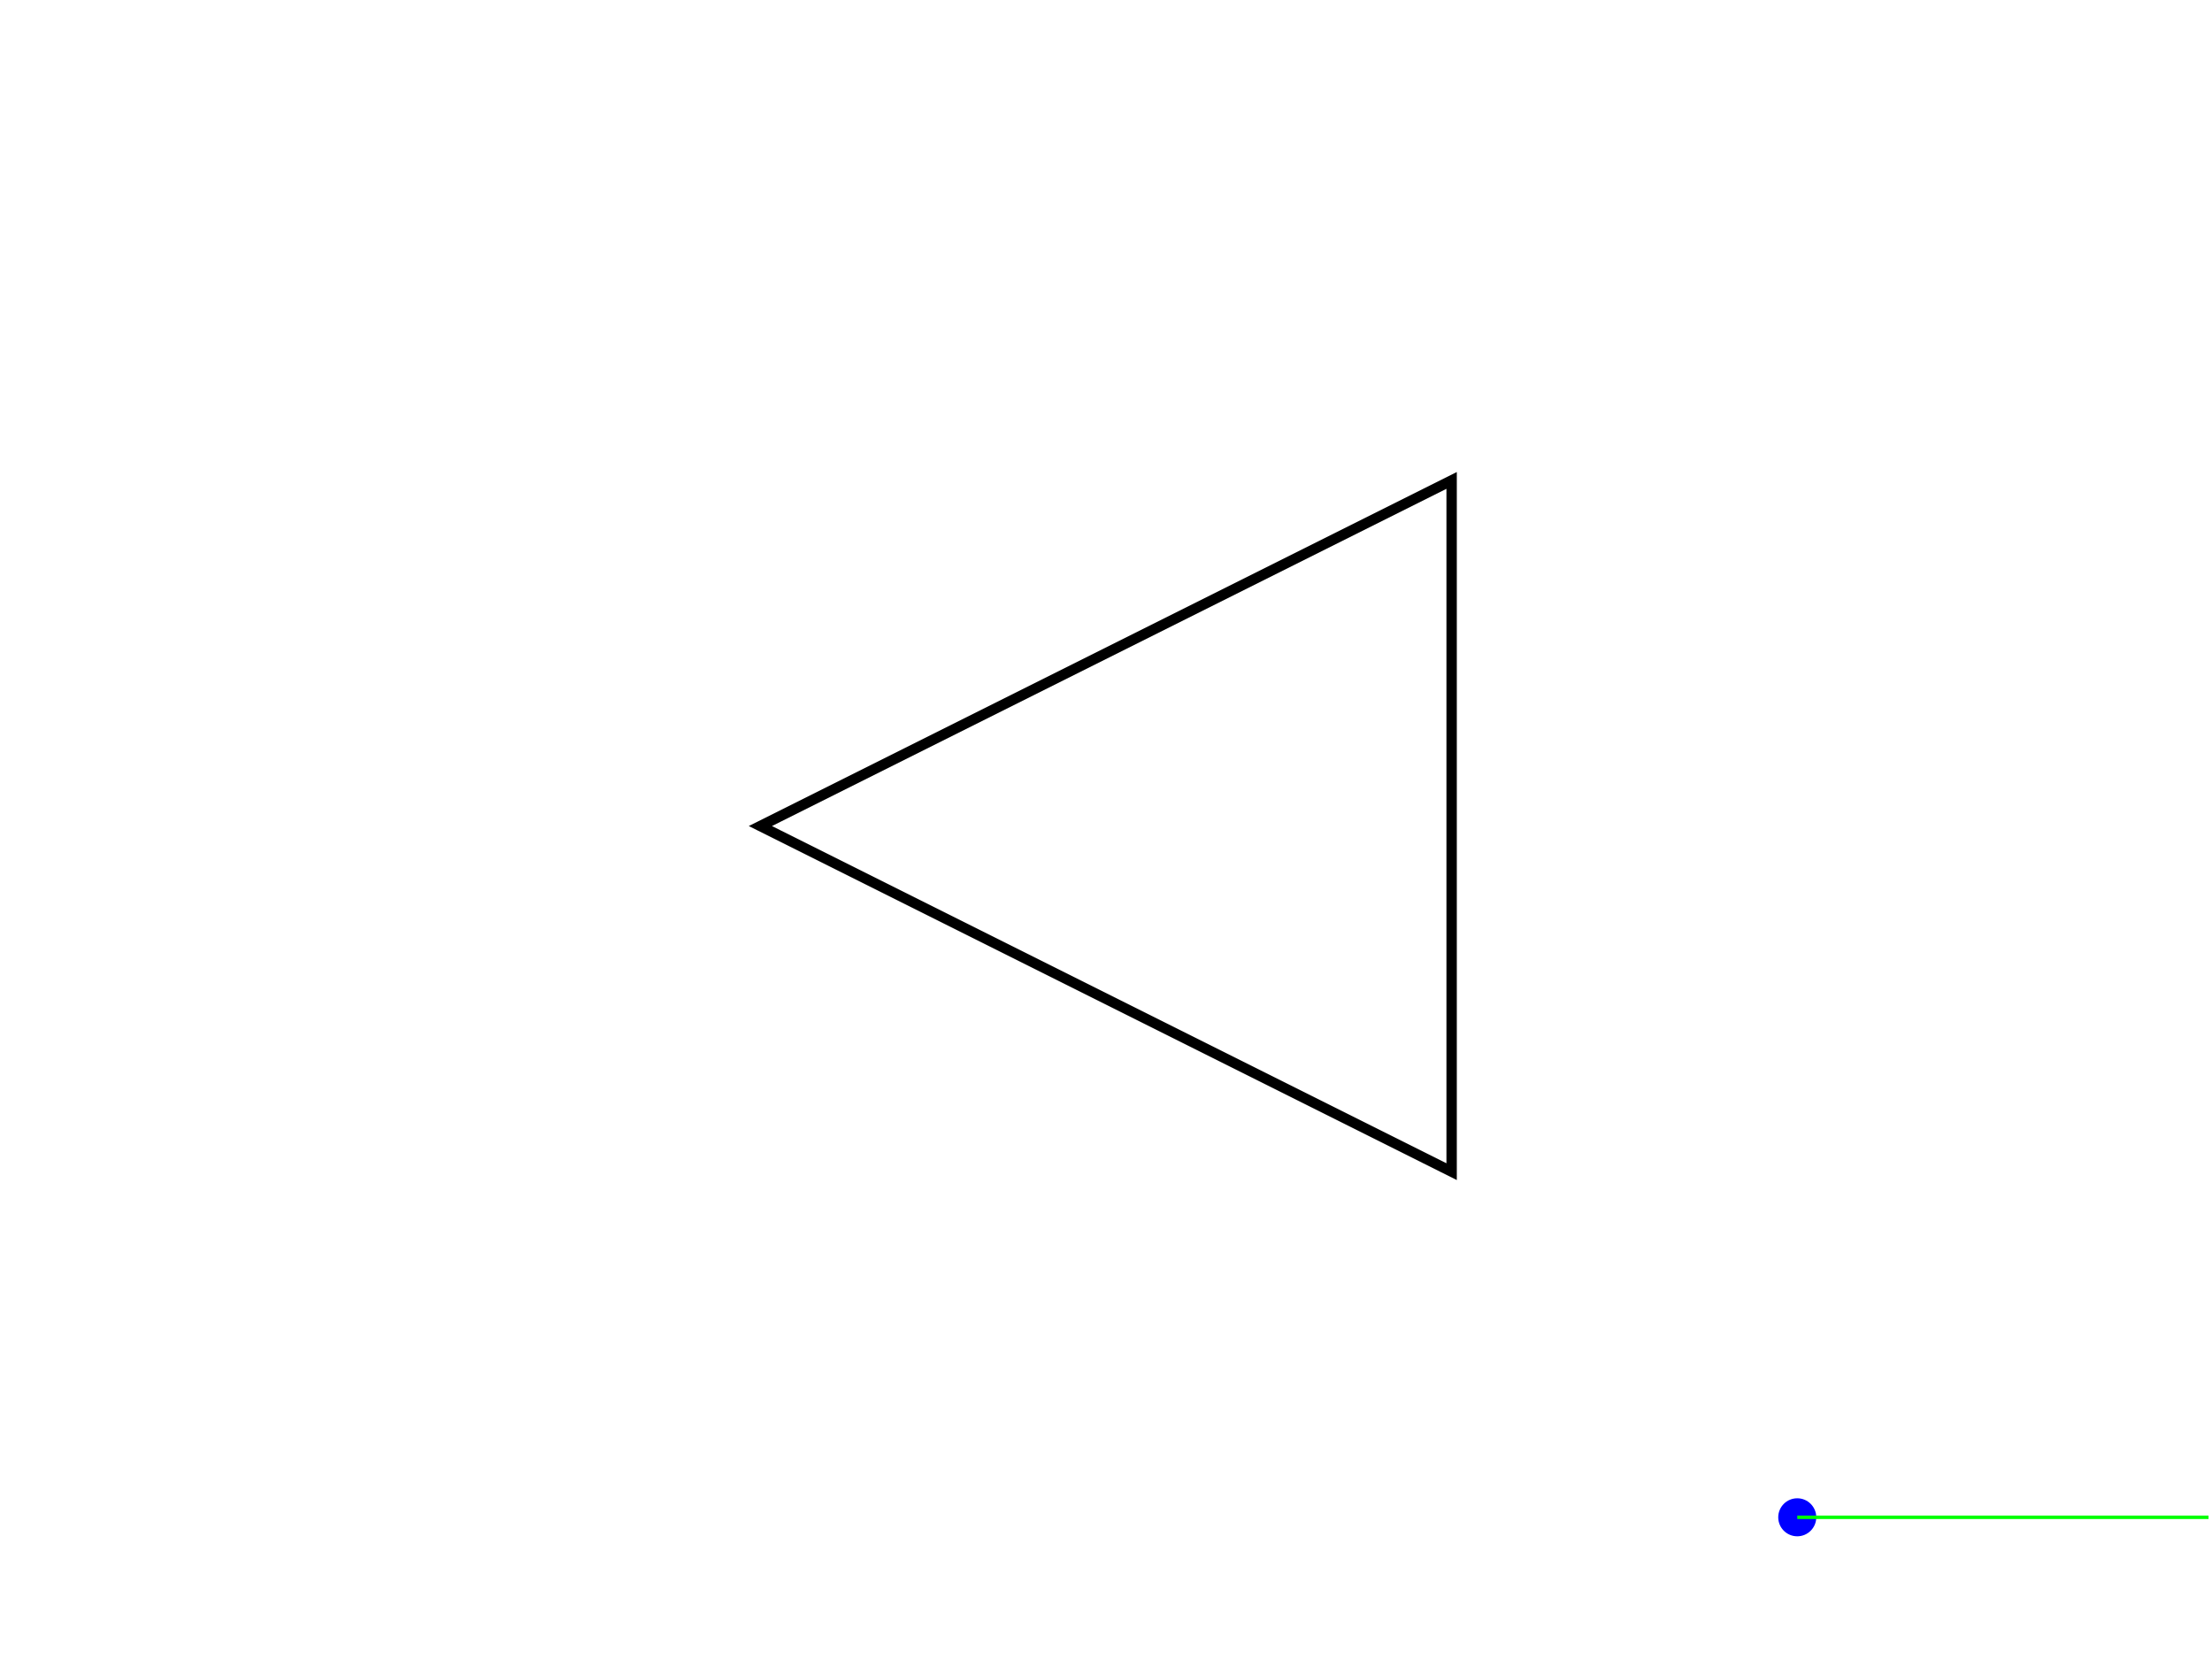
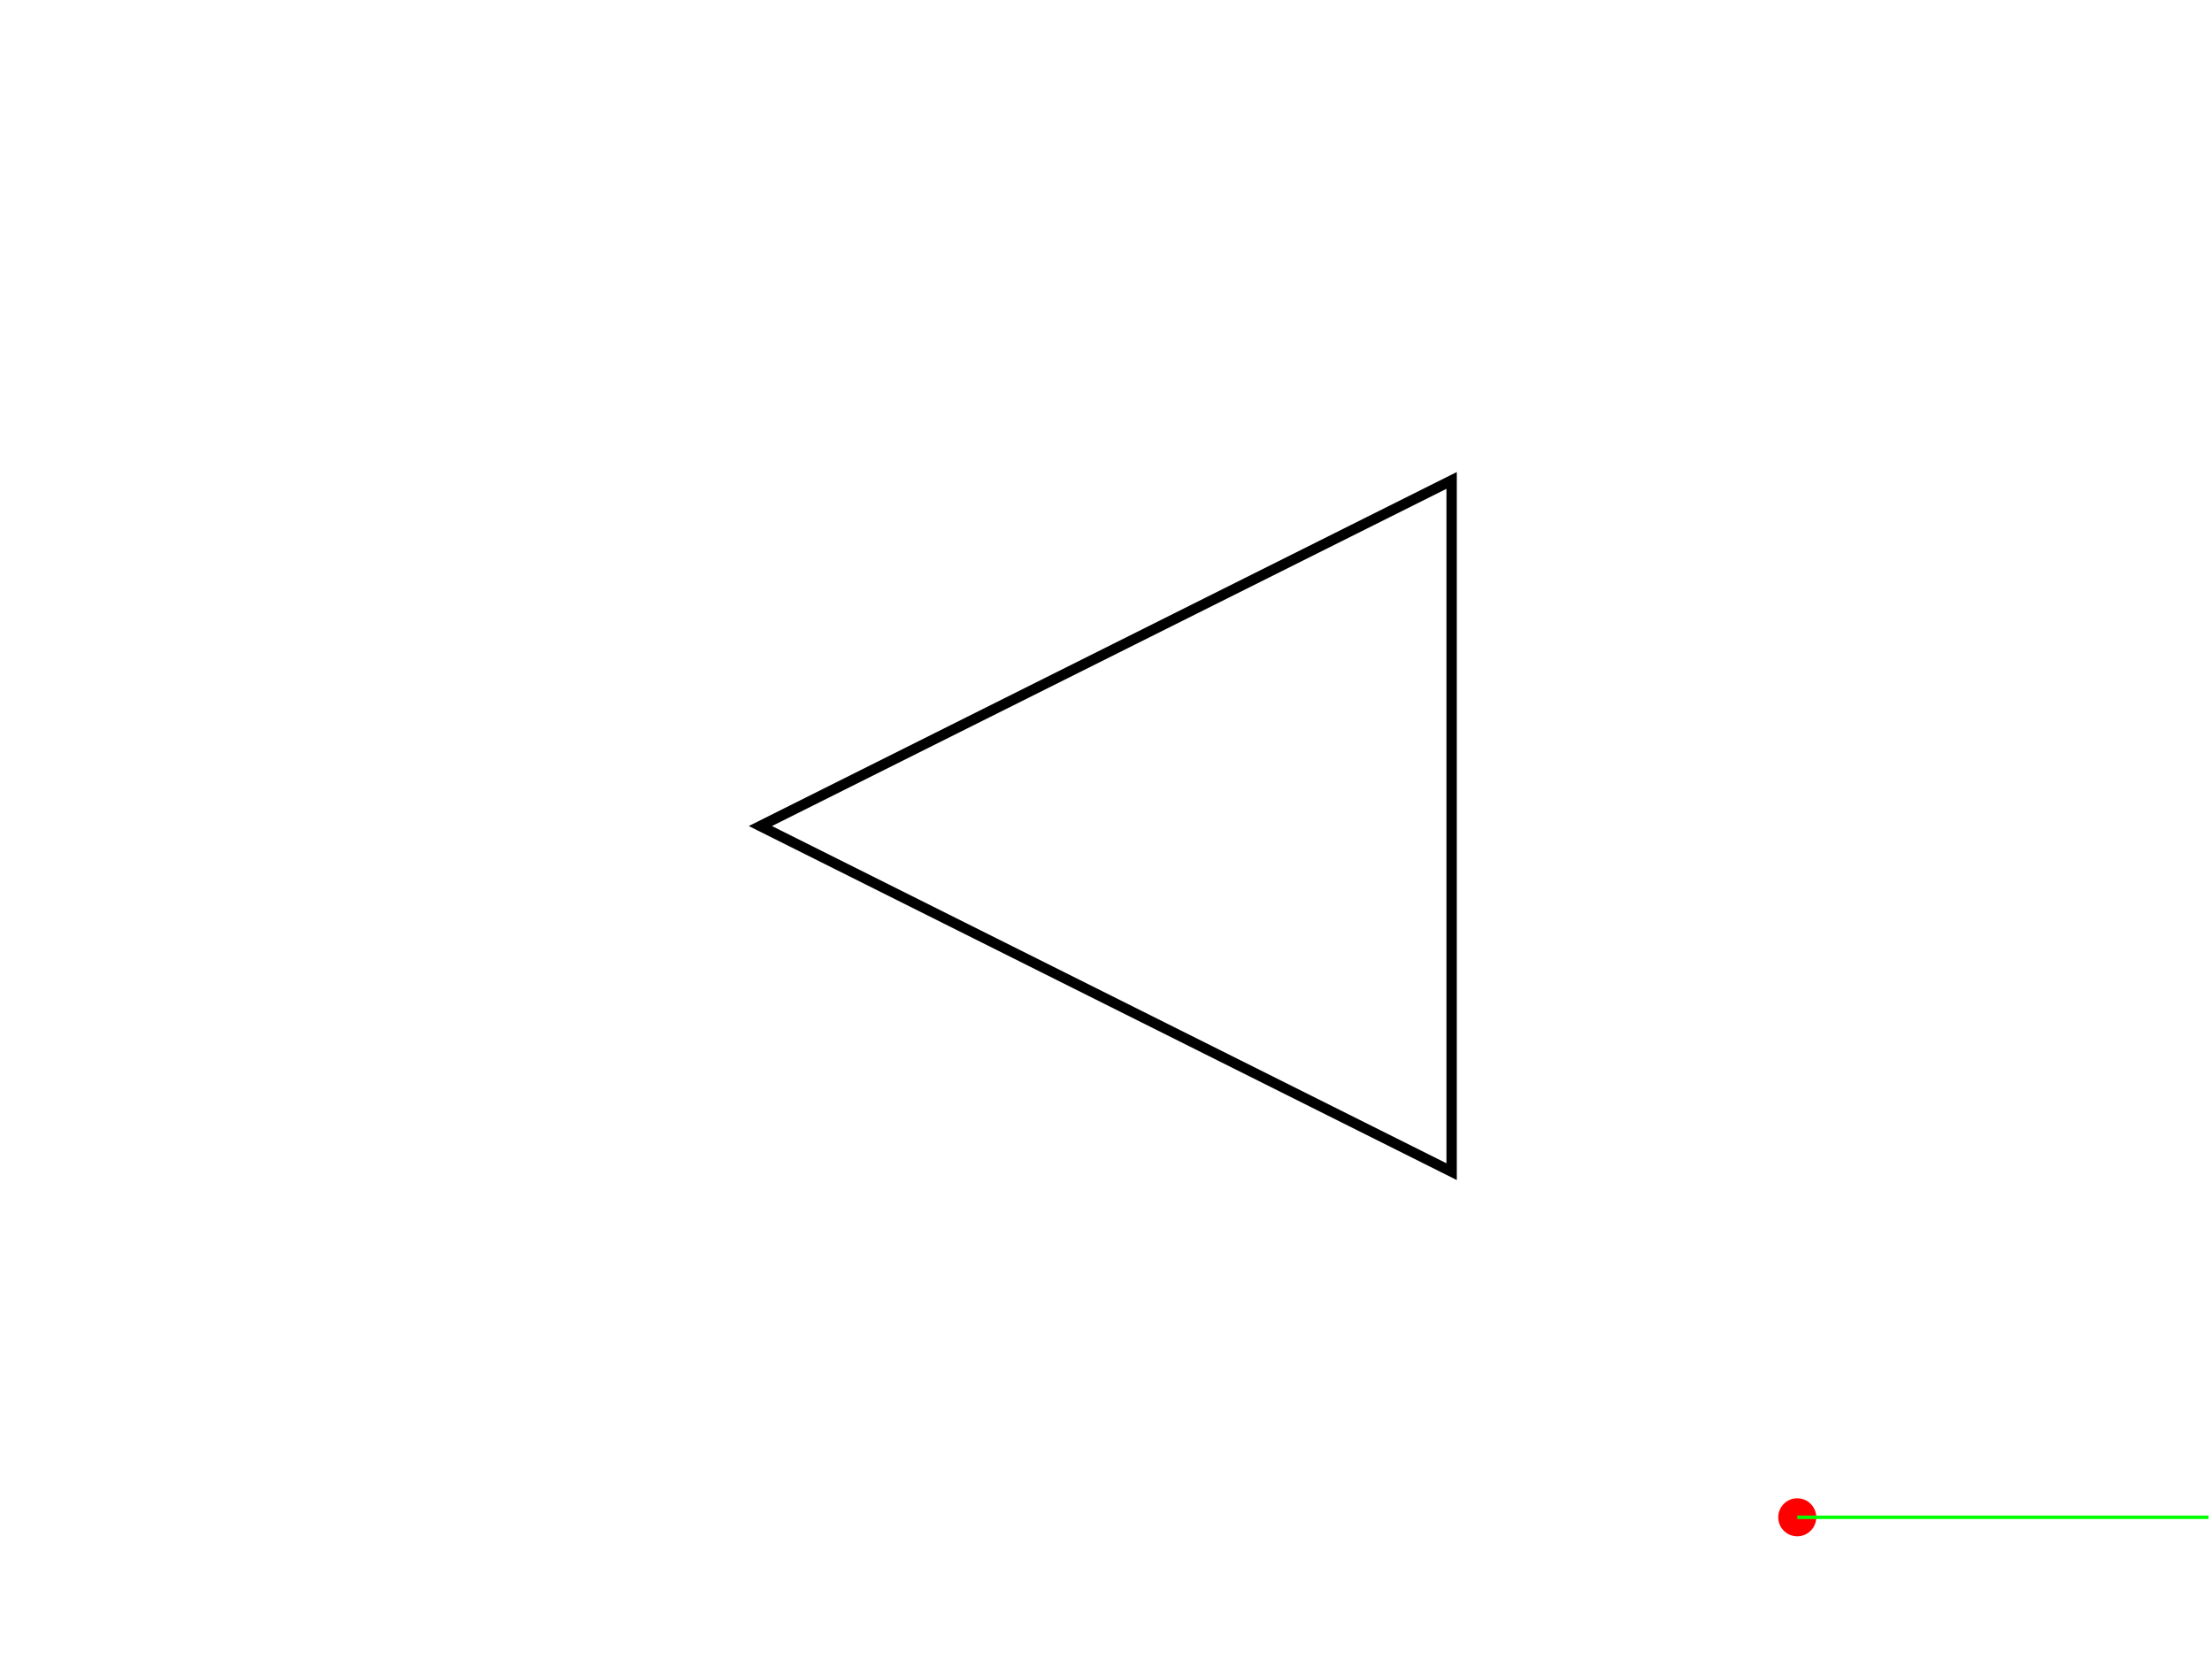
<svg xmlns="http://www.w3.org/2000/svg" version="1.1" width="640" height="480">
  <rect x="0" y="0" width="640" height="480" stroke="#ffffff" fill="#ffffff" />
  <polygon points=" 220,239 420,339 420,139 " stroke-width="3" stroke="#000000" fill="none" />
-   <circle cx="520" cy="439" r="5" stroke="#0000ff" fill="#0000ff" />
+   <circle cx="520" cy="439" r="5" stroke="#ff0000" fill="#ff0000" />
  <line x1="520" y1="439" x2="639" y2="439" stroke-width="1" stroke="#00ff00" fill="none" />
</svg>
